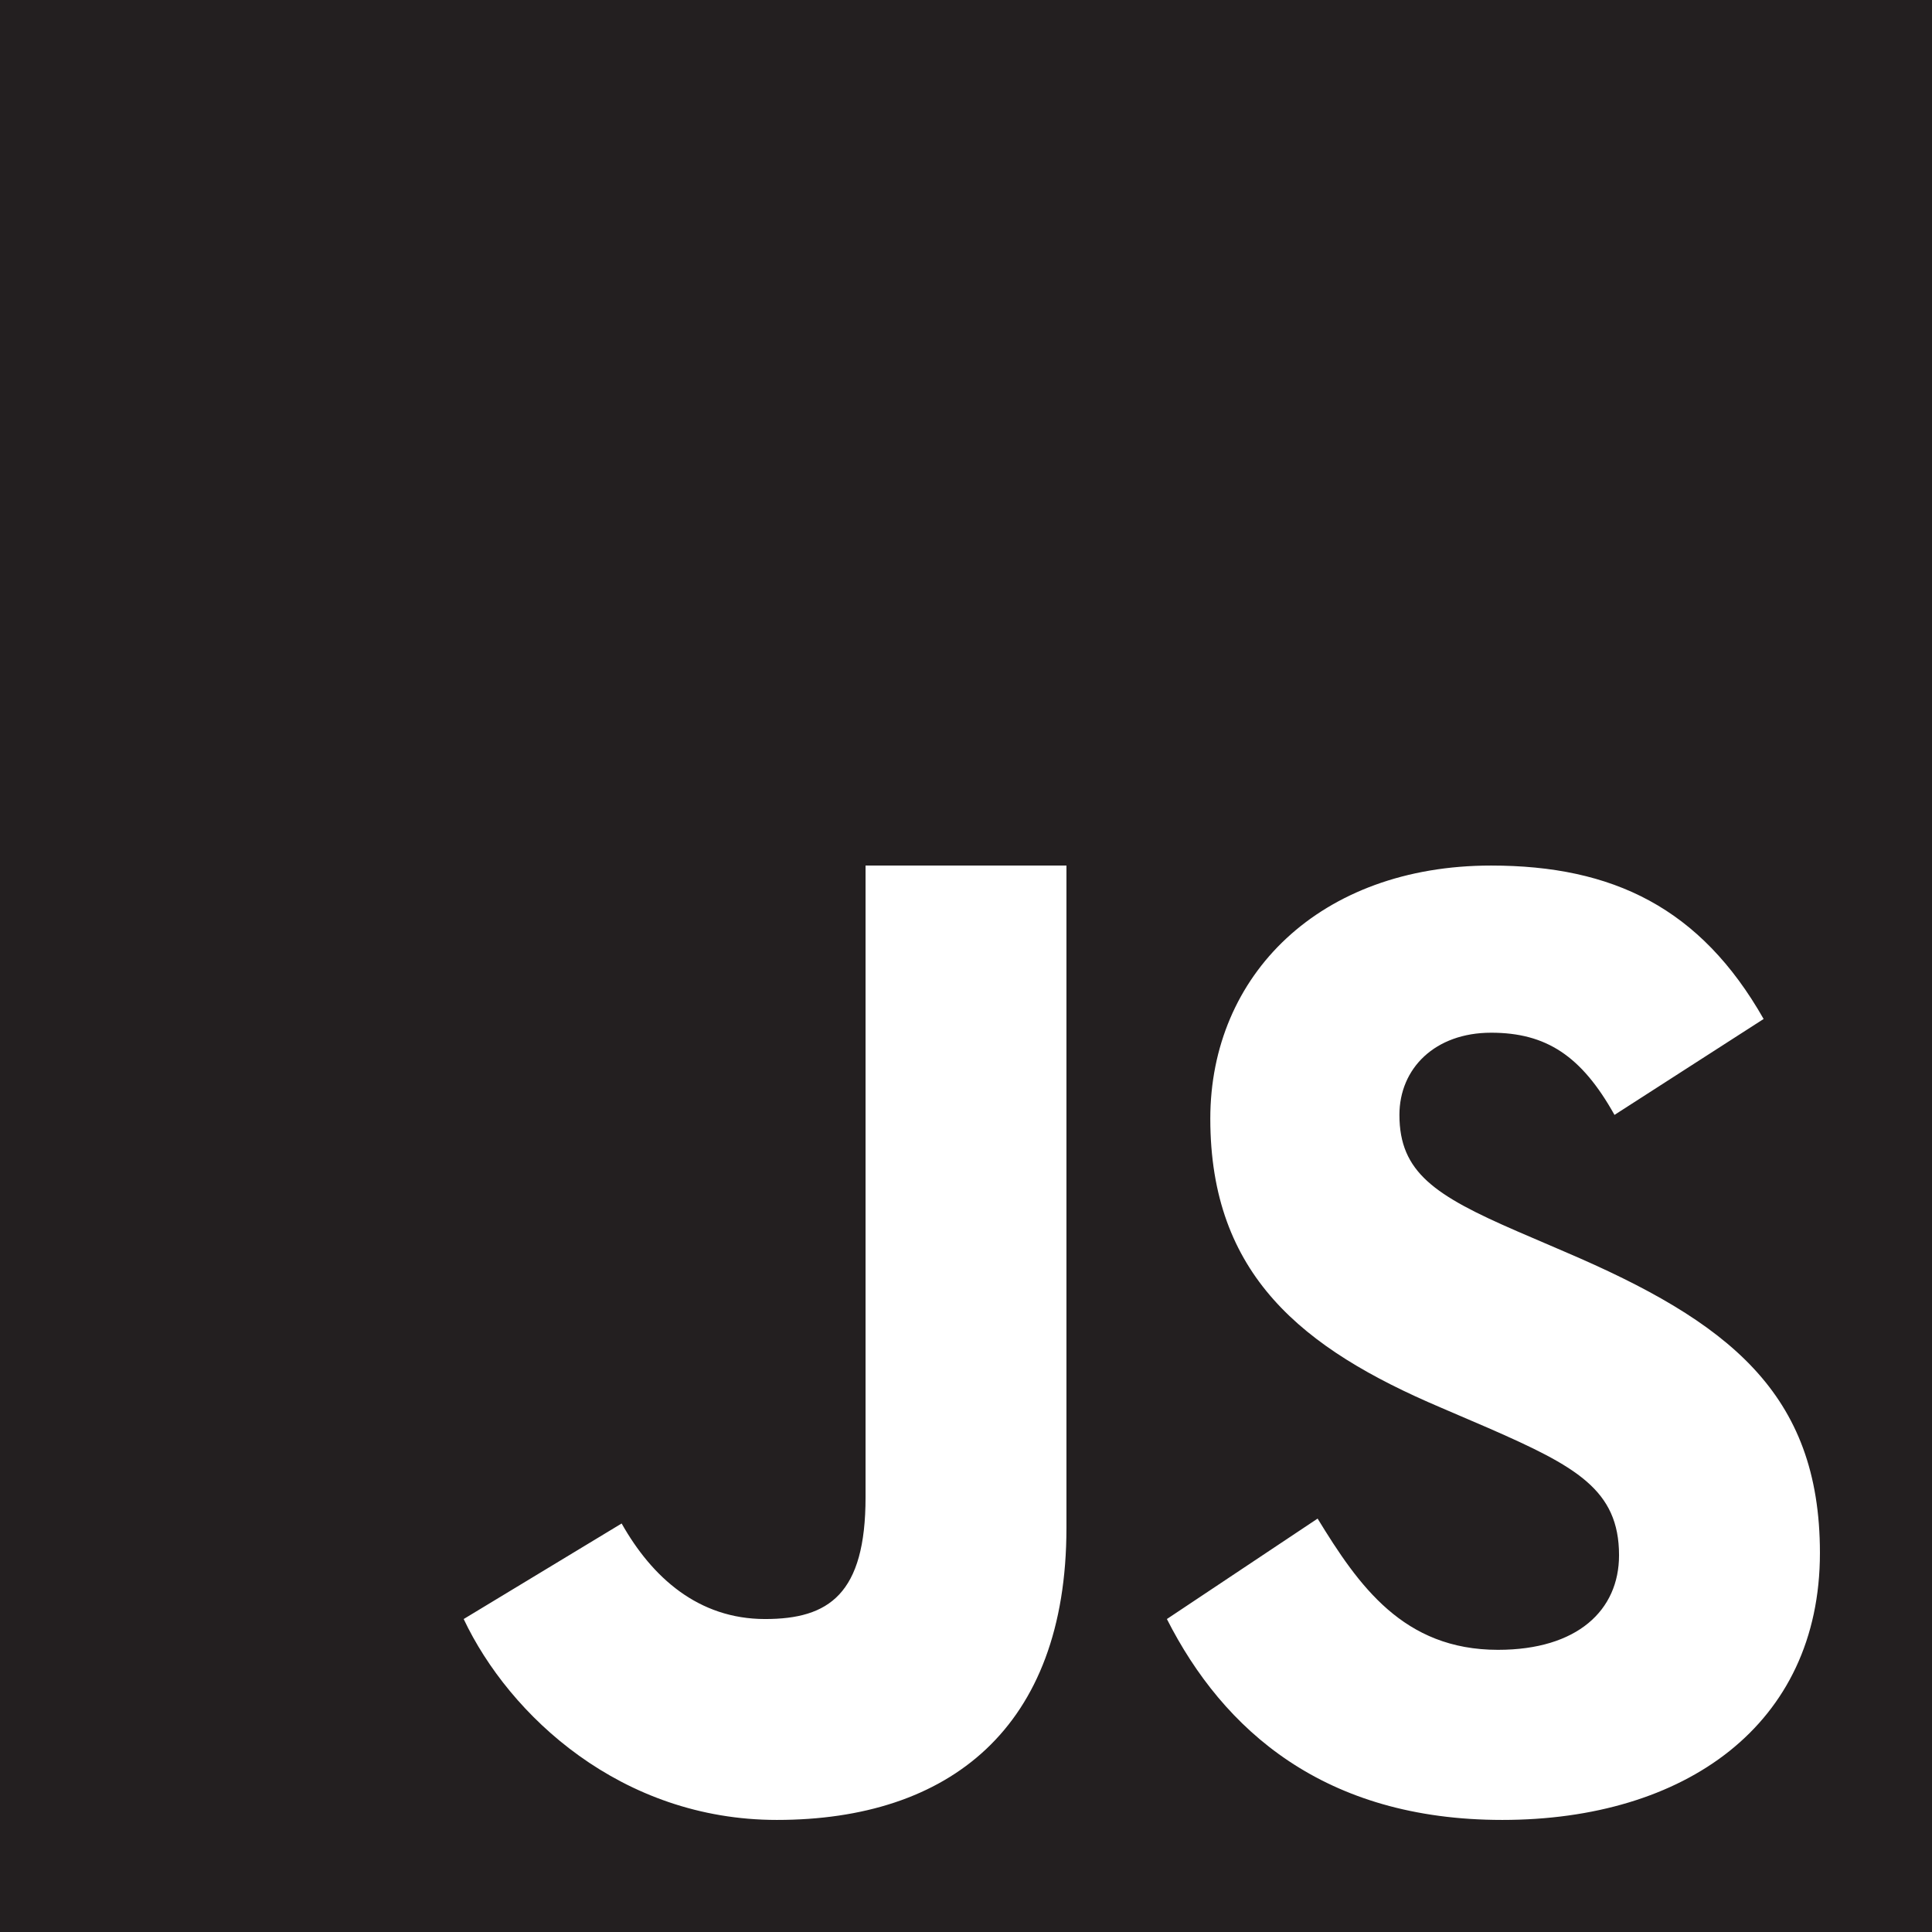
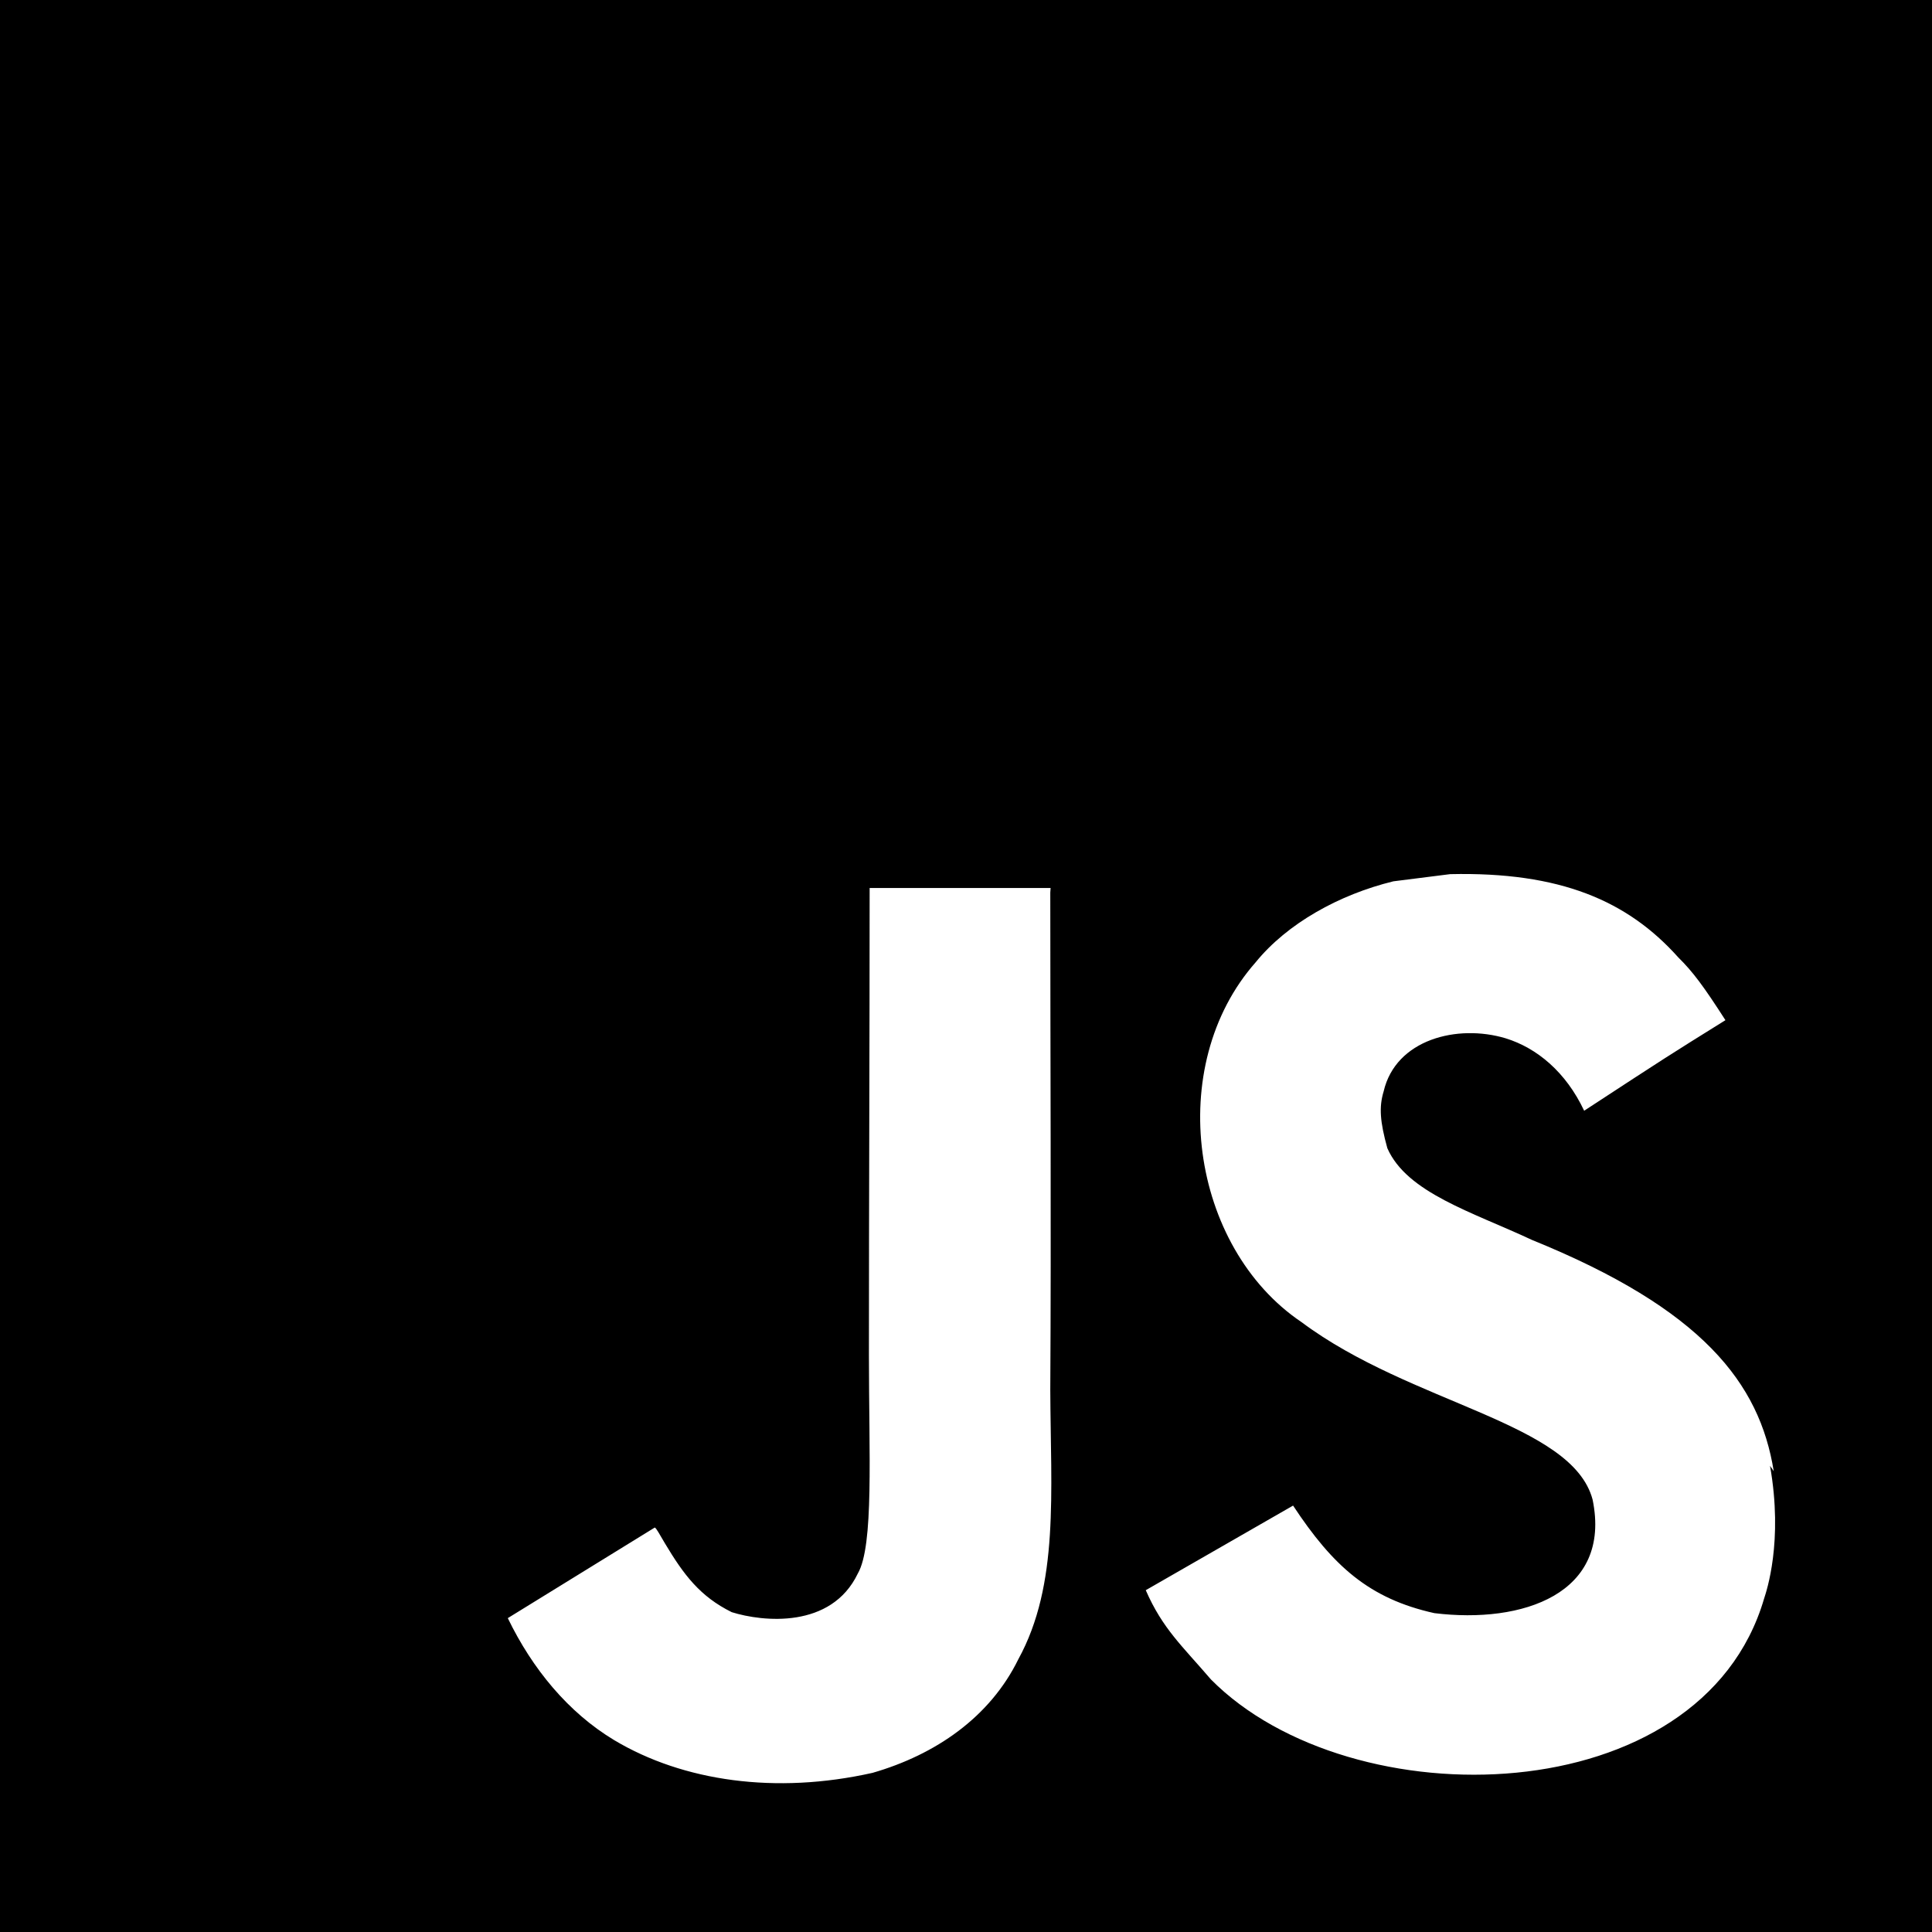
- <svg xmlns="http://www.w3.org/2000/svg" viewBox="0 0 100 100" width="100px" height="100px">
-   <g id="surface34807703">
-     <path style=" stroke:none;fill-rule:nonzero;fill:rgb(13.725%,12.157%,12.549%);fill-opacity:1;" d="M 97.672 -4.602 L 2.336 -4.602 C -1.492 -4.602 -4.602 -1.492 -4.602 2.336 L -4.602 97.664 C -4.602 101.492 -1.492 104.602 2.336 104.602 L 97.664 104.602 C 101.492 104.602 104.602 101.492 104.602 97.672 L 104.602 2.336 C 104.602 -1.492 101.492 -4.602 97.672 -4.602 Z M 55.199 79.078 C 55.199 89.469 49.105 94.199 40.211 94.199 C 32.164 94.199 26.367 88.809 24 83.801 L 32.176 78.855 C 33.75 81.648 36.148 83.801 39.602 83.801 C 42.902 83.801 44.801 82.512 44.801 77.492 L 44.801 44.801 L 55.199 44.801 Z M 77.758 94.199 C 68.547 94.199 63.316 89.559 60.398 83.801 L 68.199 78.602 C 70.324 82.074 72.637 85.395 77.535 85.395 C 81.648 85.395 83.801 83.344 83.801 80.5 C 83.801 77.105 81.566 75.898 77.047 73.918 L 74.566 72.852 C 67.406 69.805 62.645 65.984 62.645 57.902 C 62.645 50.469 68.32 44.801 77.18 44.801 C 83.484 44.801 88.016 46.992 91.285 52.742 L 83.566 57.707 C 81.859 54.652 80.031 53.453 77.18 53.453 C 74.273 53.453 72.434 55.301 72.434 57.707 C 72.434 60.684 74.273 61.883 78.527 63.73 L 81.008 64.797 C 89.445 68.402 94.199 72.09 94.199 80.379 C 94.199 89.305 87.184 94.199 77.758 94.199 Z M 77.758 94.199 " />
-   </g>
+ <svg xmlns="http://www.w3.org/2000/svg" role="img" viewBox="0 0 24 24">
+   <path d="M0 0h24v24H0V0zm22.034 18.276c-.175-1.095-.888-2.015-3.003-2.873-.736-.345-1.554-.585-1.797-1.14-.091-.33-.105-.51-.046-.705.15-.646.915-.84 1.515-.66.39.12.75.42.976.9 1.034-.676 1.034-.676 1.755-1.125-.27-.42-.404-.601-.586-.78-.63-.705-1.469-1.065-2.834-1.034l-.705.089c-.676.165-1.32.525-1.71 1.005-1.14 1.291-.811 3.541.569 4.471 1.365 1.02 3.361 1.244 3.616 2.205.24 1.17-.87 1.545-1.966 1.41-.811-.18-1.26-.586-1.755-1.336l-1.83 1.051c.21.48.45.689.81 1.109 1.74 1.756 6.09 1.666 6.871-1.004.029-.09.24-.705.074-1.65l.046.067zm-8.983-7.245h-2.248c0 1.938-.009 3.864-.009 5.805 0 1.232.063 2.363-.138 2.711-.33.689-1.18.601-1.566.48-.396-.196-.597-.466-.83-.855-.063-.105-.11-.196-.127-.196l-1.825 1.125c.305.63.75 1.172 1.324 1.517.855.51 2.004.675 3.207.405.783-.226 1.458-.691 1.811-1.411.51-.93.402-2.07.397-3.346.012-2.054 0-4.109 0-6.179l.004-.056z" />
</svg>
